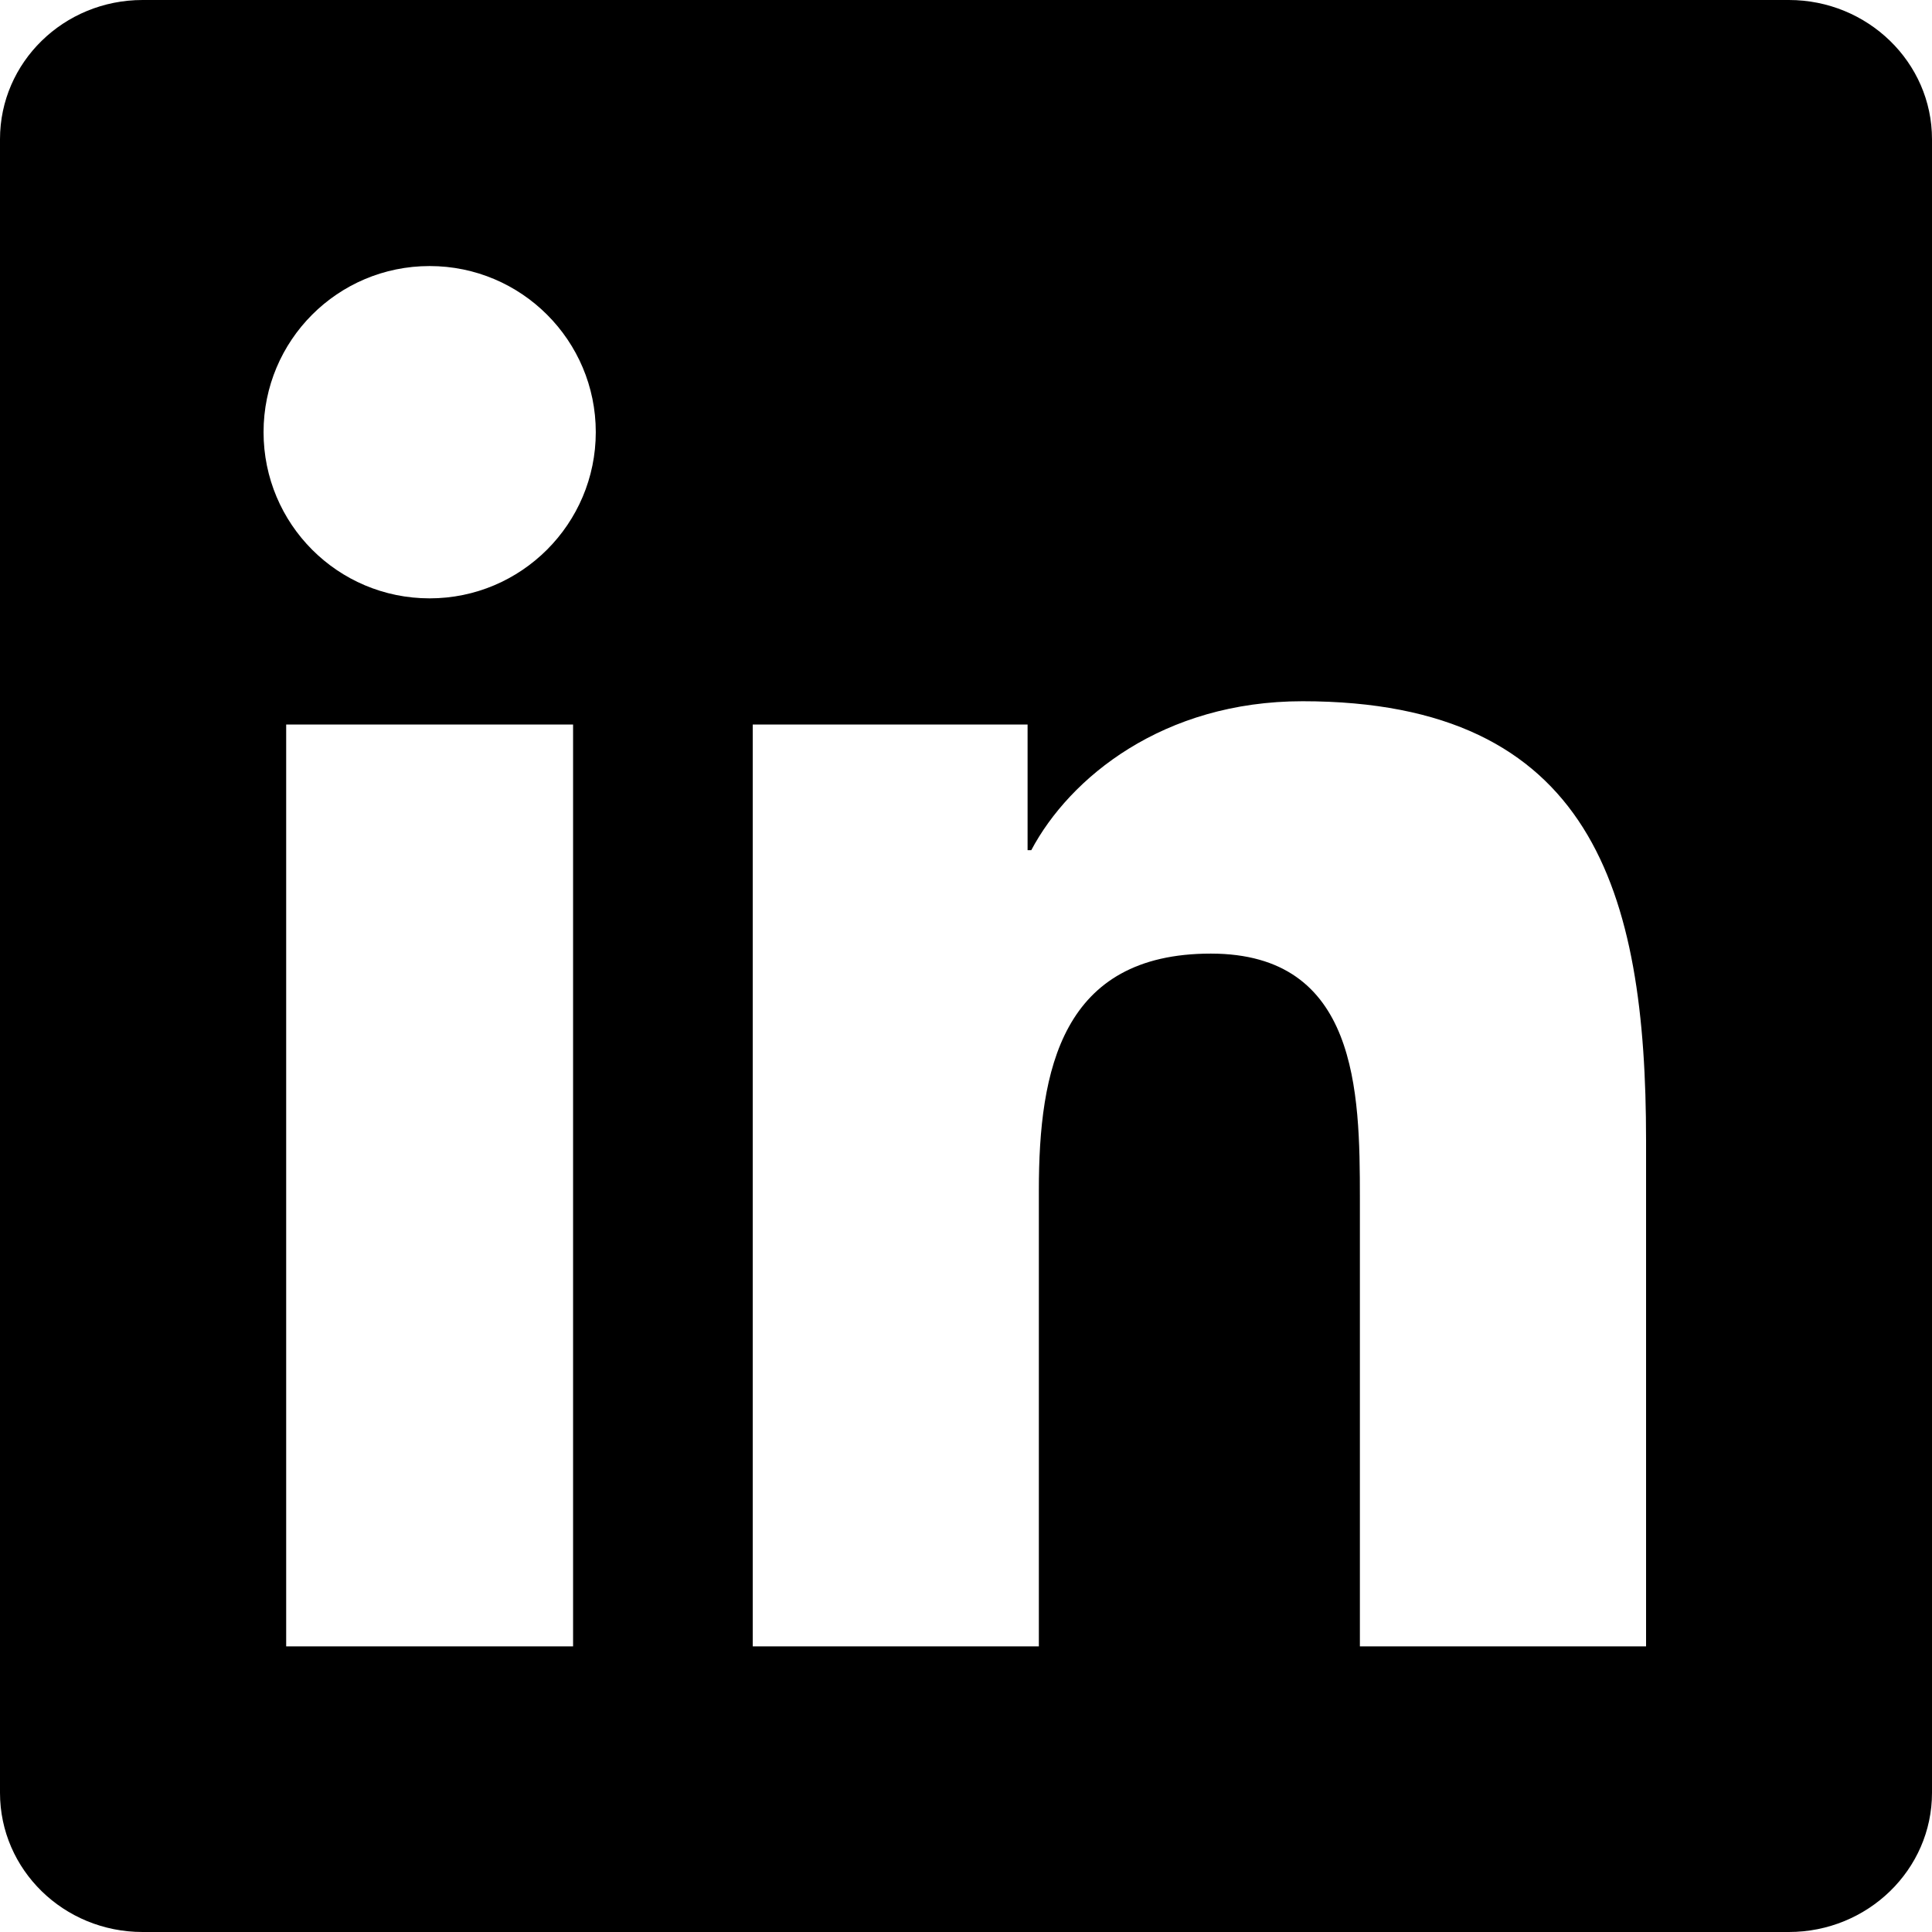
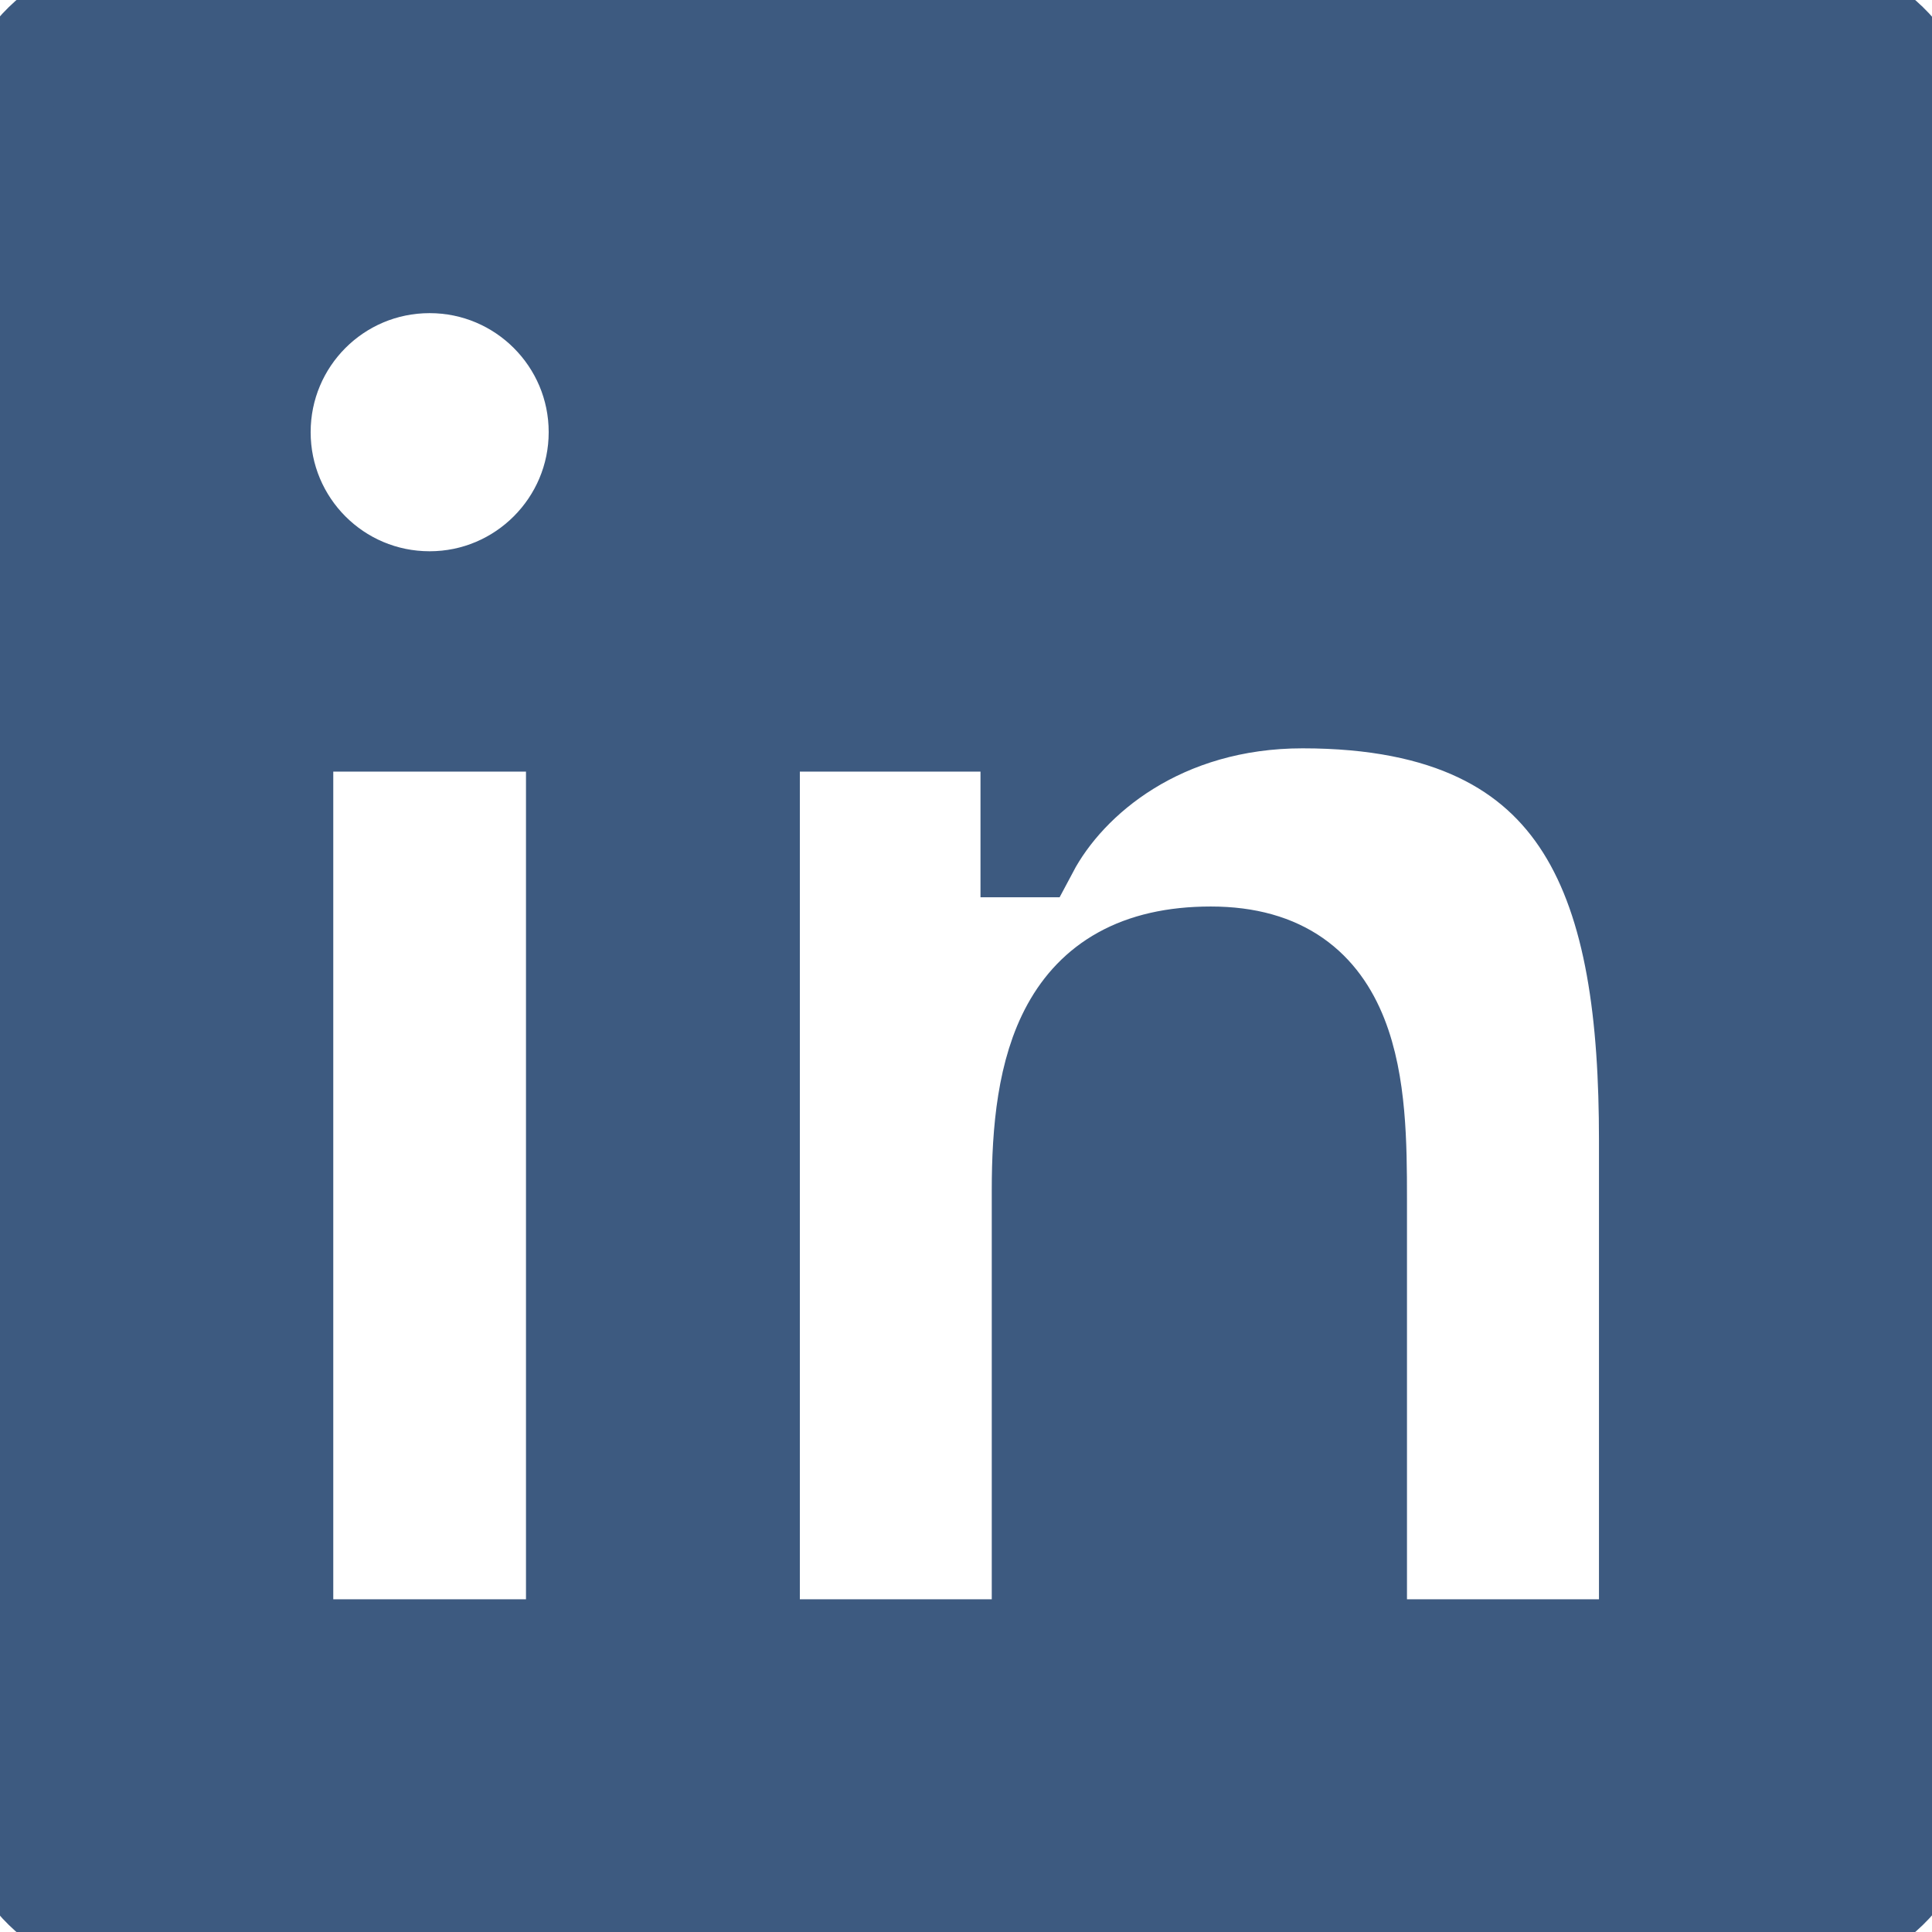
- <svg xmlns="http://www.w3.org/2000/svg" role="img" viewBox="0 0 24 24">
-   <path d="M20.447 20.452h-3.554v-5.569c0-1.328-.027-3.037-1.852-3.037-1.853 0-2.136 1.445-2.136 2.939v5.667H9.351V9h3.414v1.561h.046c.477-.9 1.637-1.85 3.37-1.85 3.601 0 4.267 2.37 4.267 5.455v6.286zM5.337 7.433c-1.144 0-2.063-.926-2.063-2.065 0-1.138.92-2.063 2.063-2.063 1.14 0 2.064.925 2.064 2.063 0 1.139-.925 2.065-2.064 2.065zm1.782 13.019H3.555V9h3.564v11.452zM22.225 0H1.771C.792 0 0 .774 0 1.729v20.542C0 23.227.792 24 1.771 24h20.451C23.2 24 24 23.227 24 22.271V1.729C24 .774 23.2 0 22.222 0h.003z" />
+ <svg xmlns="http://www.w3.org/2000/svg" viewBox="0 0 24 24">
+   <path style="fill:rgb(61, 90, 128);stroke:rgb(61, 90, 128);stroke-width:1.17px;" d="M20.447 20.452h-3.554v-5.569c0-1.328-.027-3.037-1.852-3.037-1.853 0-2.136 1.445-2.136 2.939v5.667H9.351V9h3.414v1.561h.046c.477-.9 1.637-1.85 3.37-1.85 3.601 0 4.267 2.37 4.267 5.455v6.286zM5.337 7.433c-1.144 0-2.063-.926-2.063-2.065 0-1.138.92-2.063 2.063-2.063 1.14 0 2.064.925 2.064 2.063 0 1.139-.925 2.065-2.064 2.065zm1.782 13.019H3.555V9h3.564v11.452zM22.225 0H1.771C.792 0 0 .774 0 1.729v20.542C0 23.227.792 24 1.771 24h20.451C23.2 24 24 23.227 24 22.271V1.729C24 .774 23.2 0 22.222 0h.003z" />
</svg>
